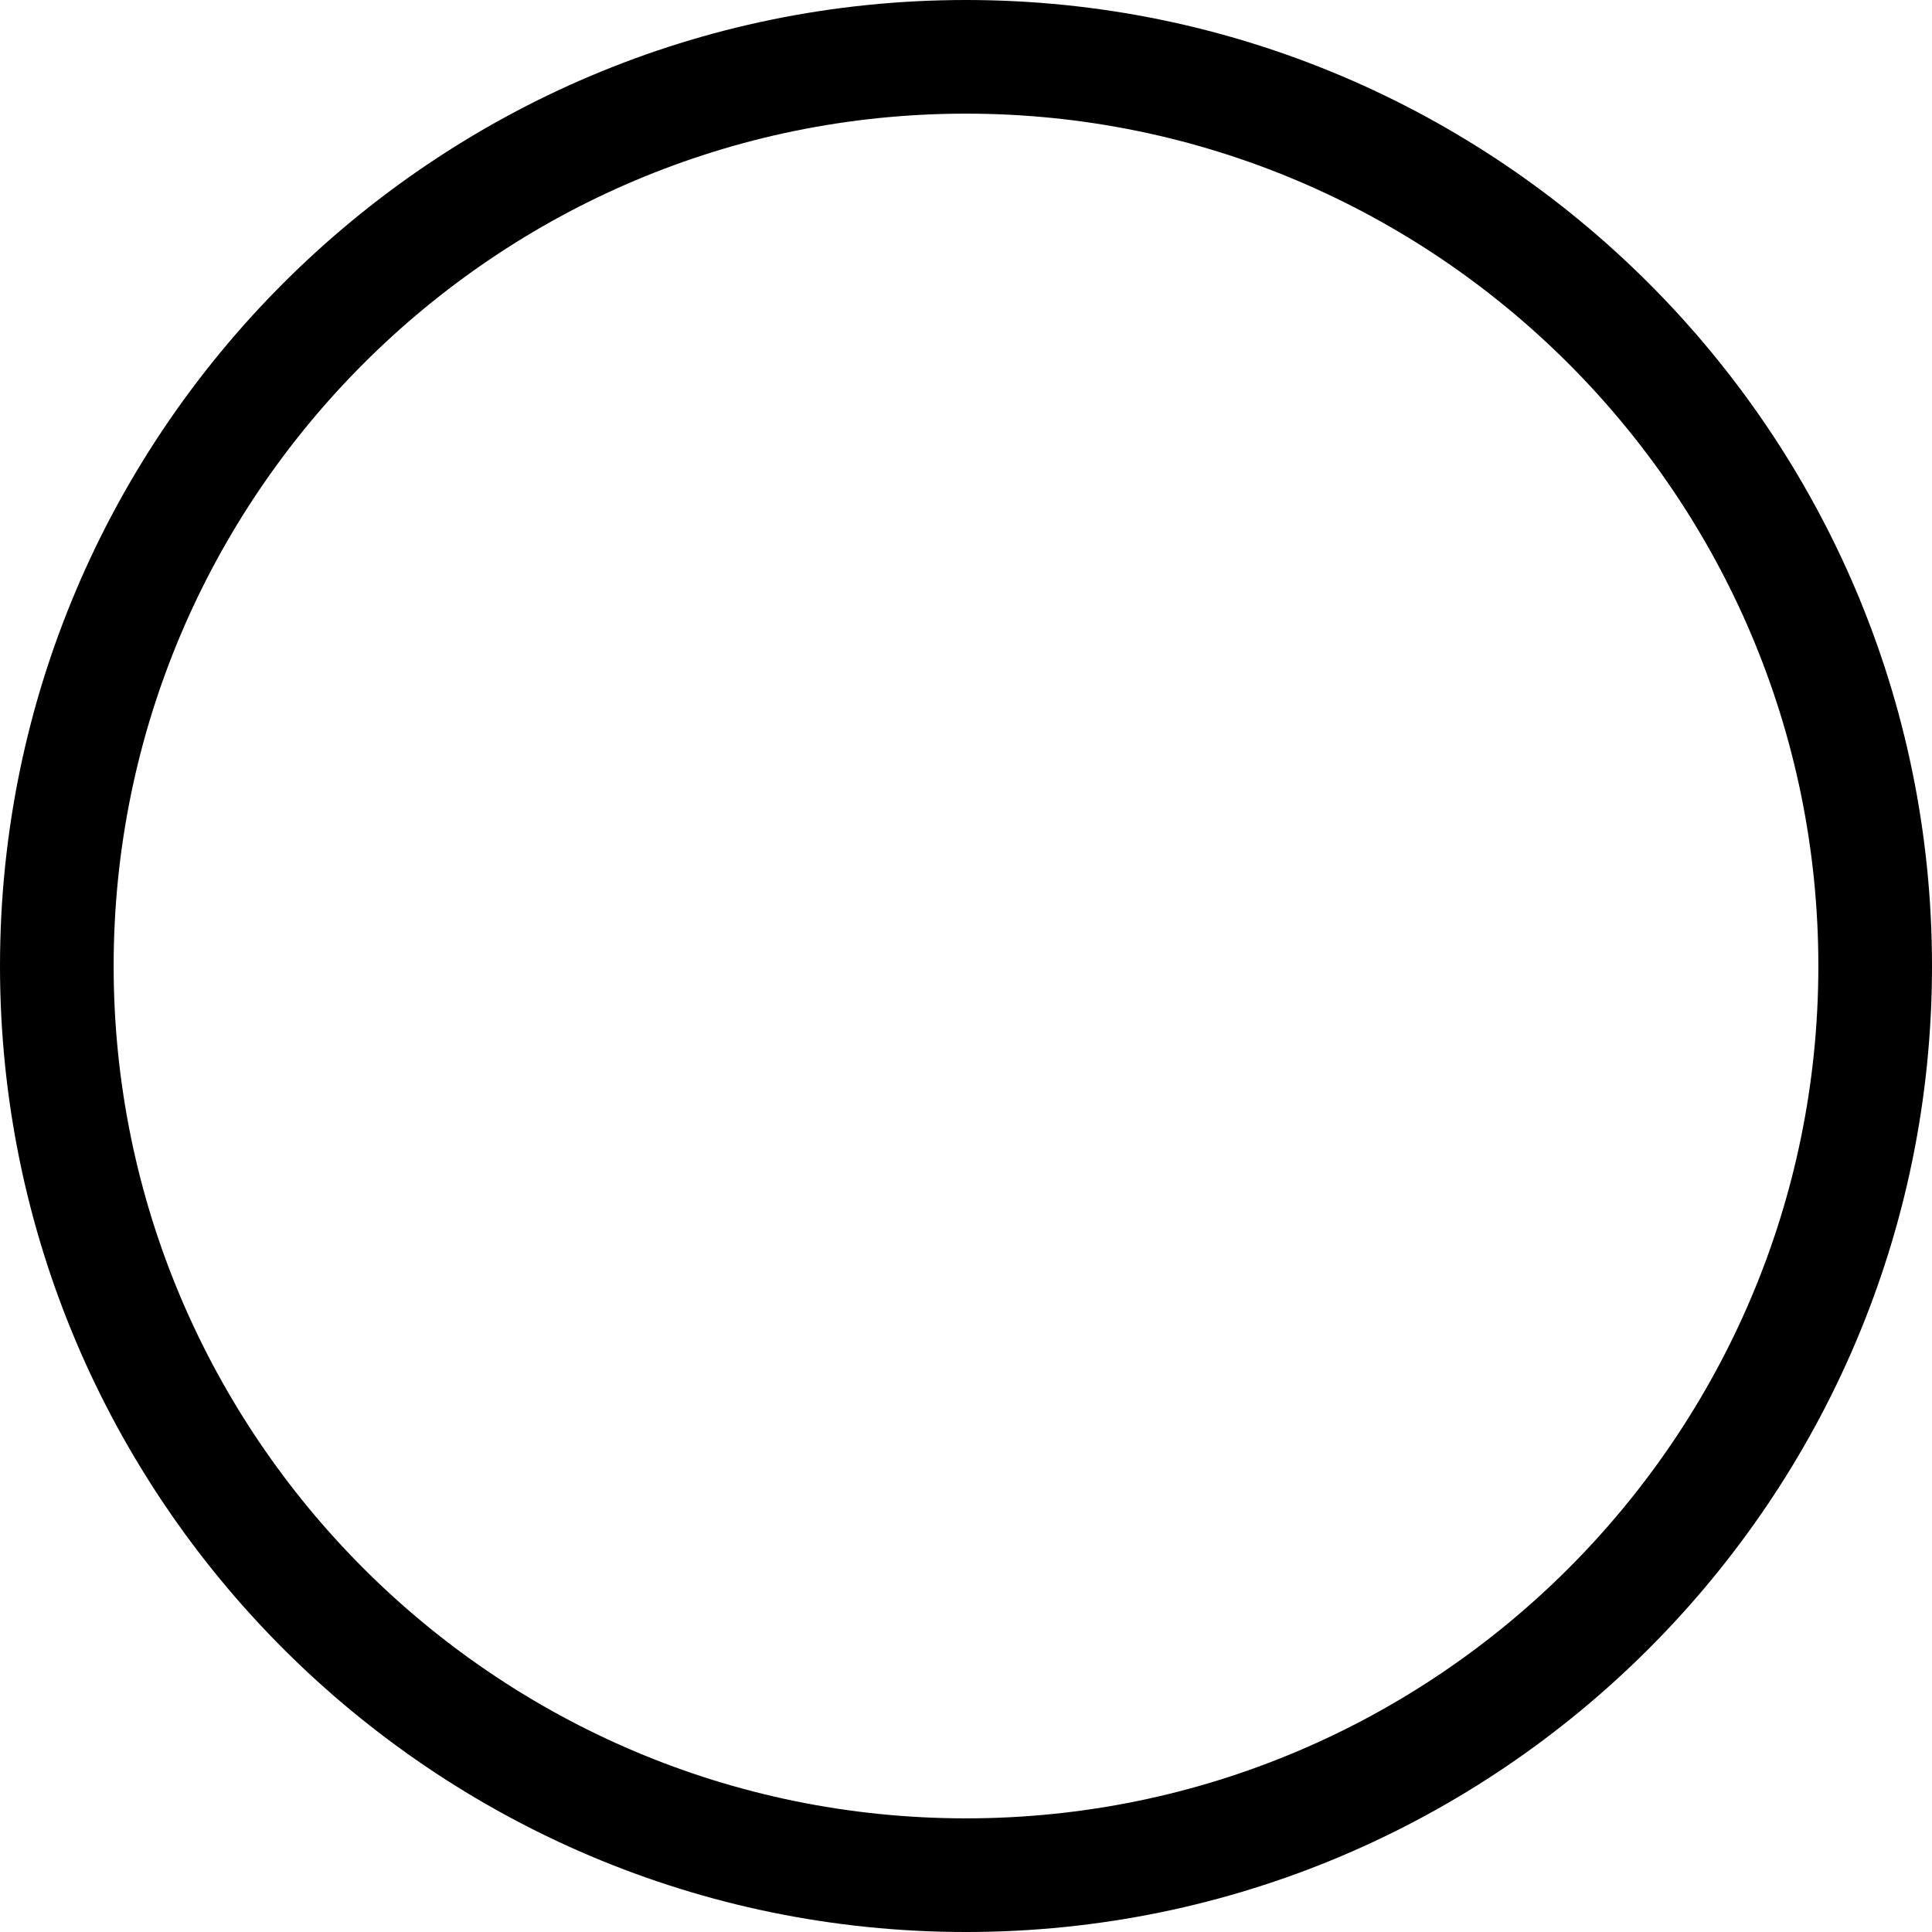
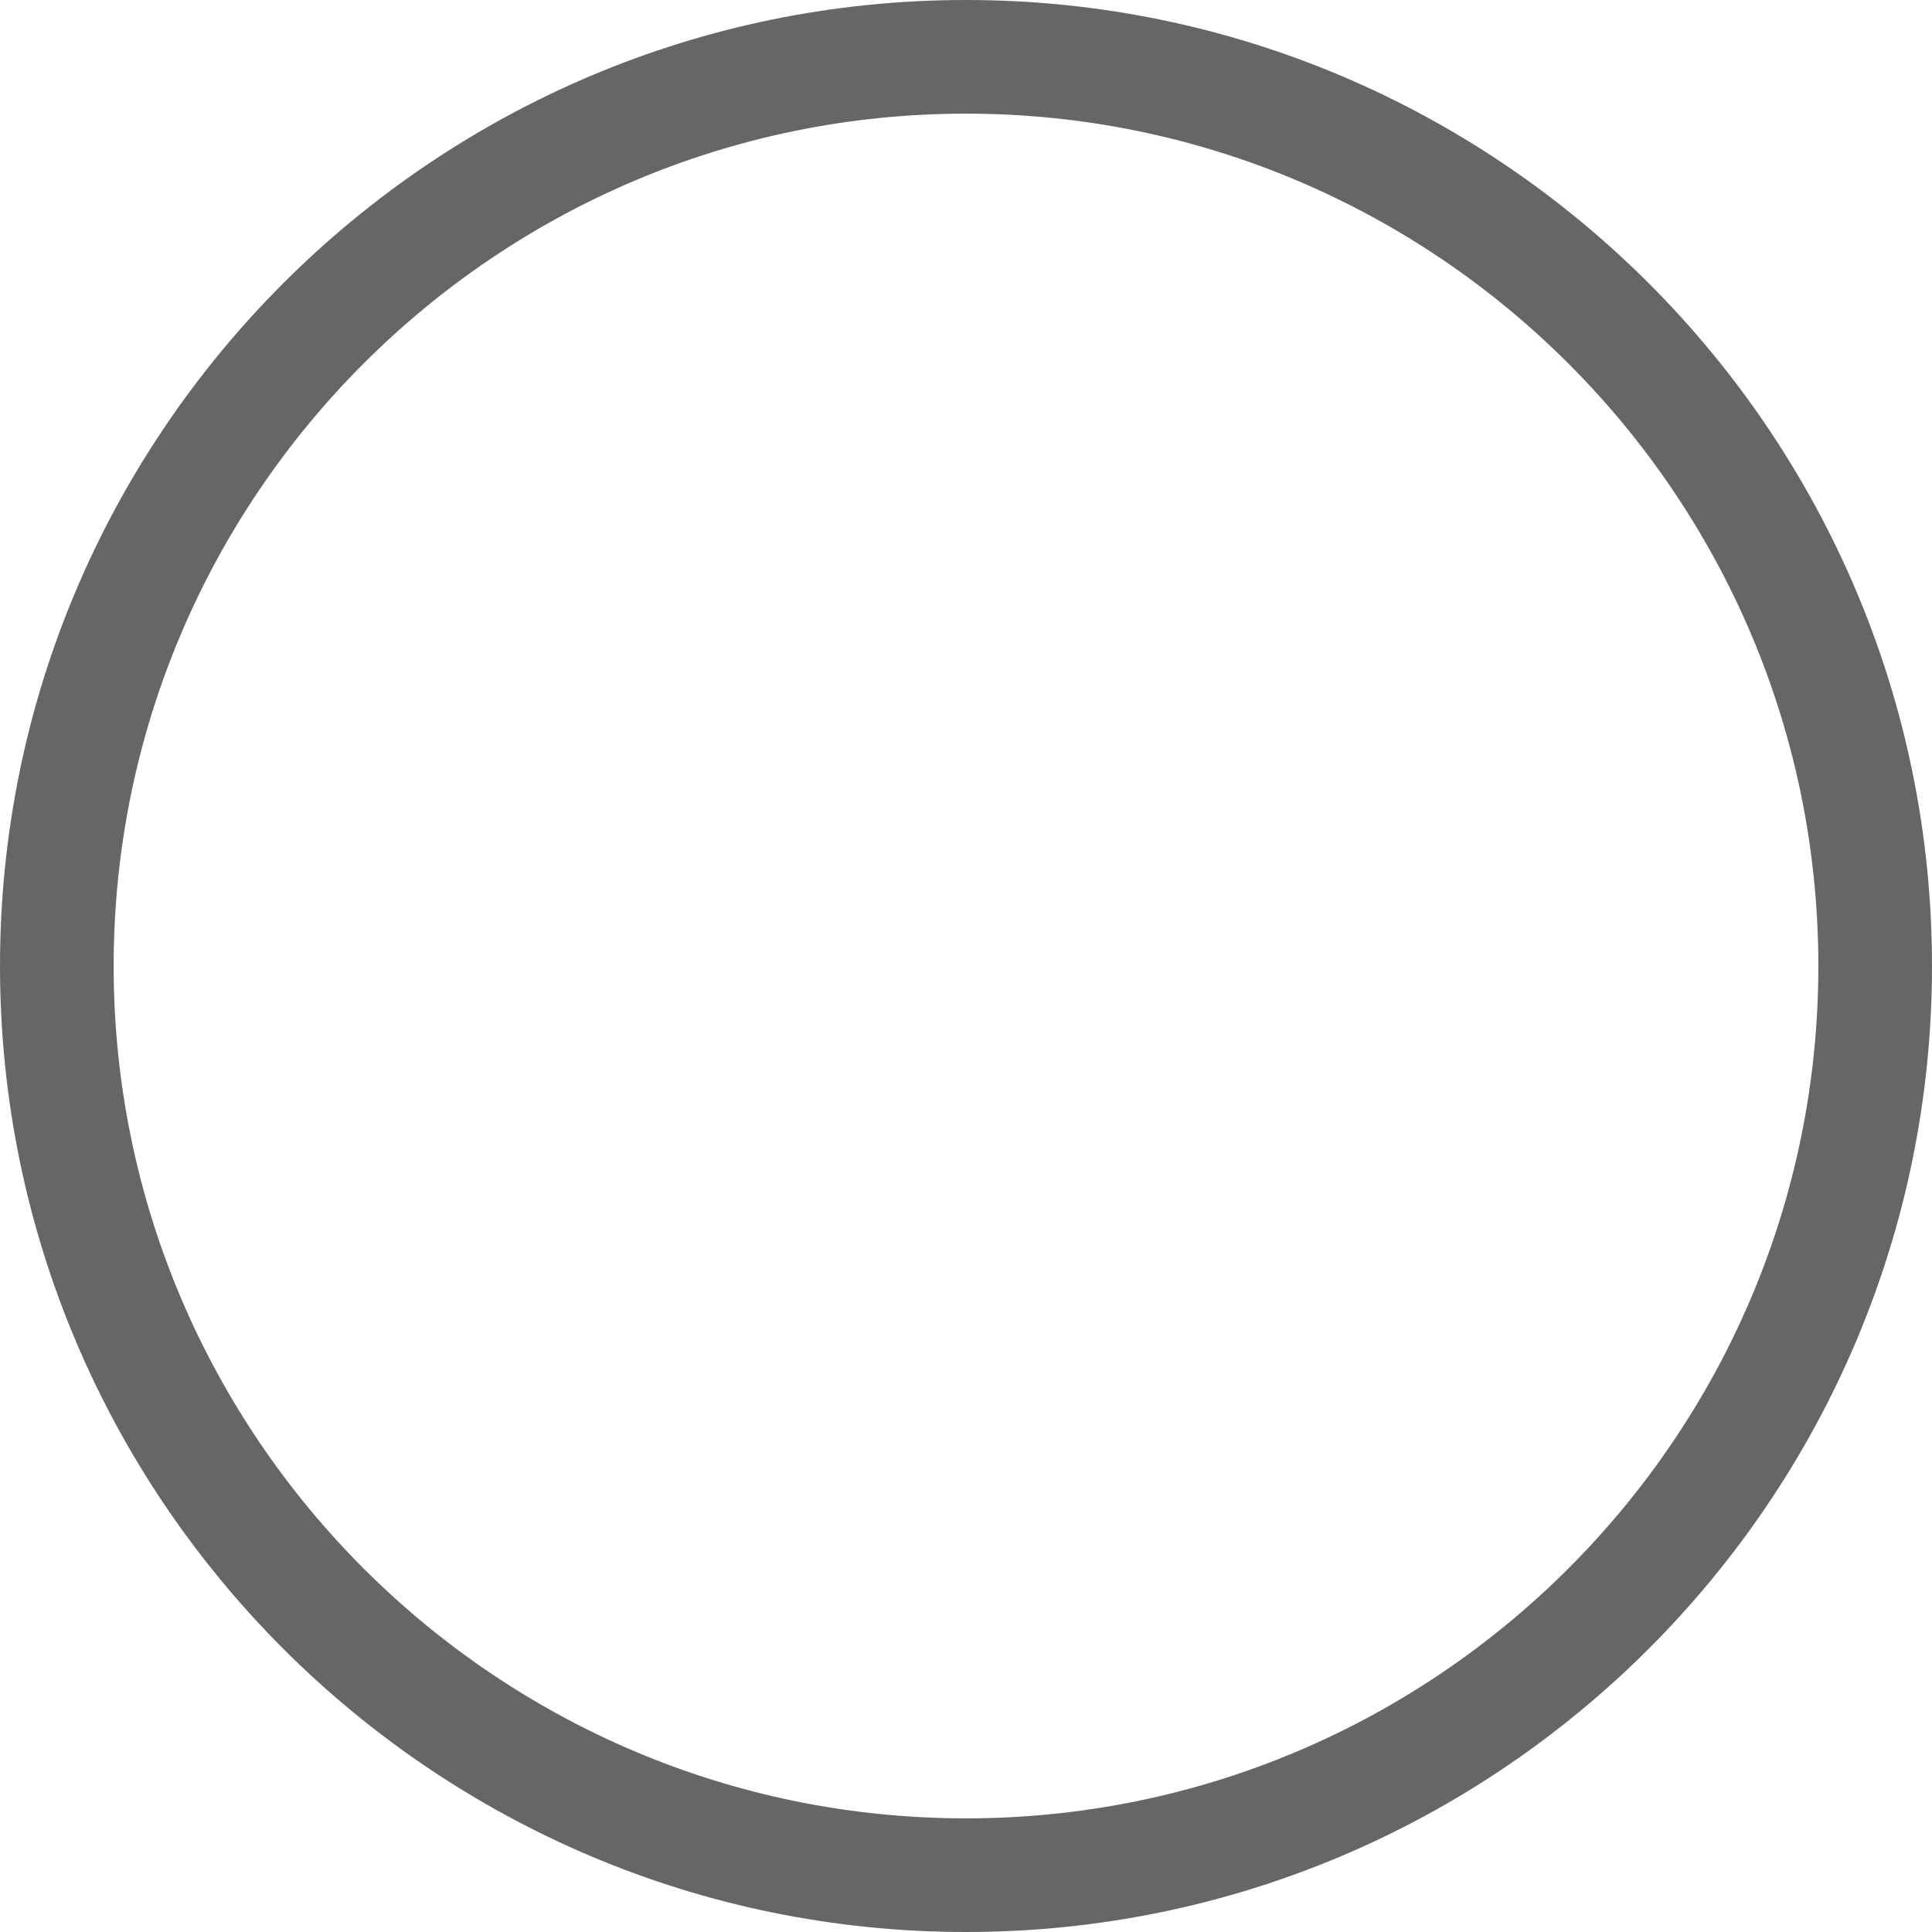
- <svg xmlns="http://www.w3.org/2000/svg" fill="#000000" viewBox="0 0 1920 1920">
+ <svg xmlns="http://www.w3.org/2000/svg" fill="#666" viewBox="0 0 1920 1920">
  <g id="SVGRepo_bgCarrier" stroke-width="0" />
  <g id="SVGRepo_tracerCarrier" stroke-linecap="round" stroke-linejoin="round" />
  <g id="SVGRepo_iconCarrier">
    <path d="M960 1807.059c-467.125 0-847.059-379.934-847.059-847.059 0-467.125 379.934-847.059 847.059-847.059 467.125 0 847.059 379.934 847.059 847.059 0 467.125-379.934 847.059-847.059 847.059M960 0C430.645 0 0 430.645 0 960s430.645 960 960 960 960-430.645 960-960S1489.355 0 960 0" fill-rule="evenodd" />
  </g>
</svg>
